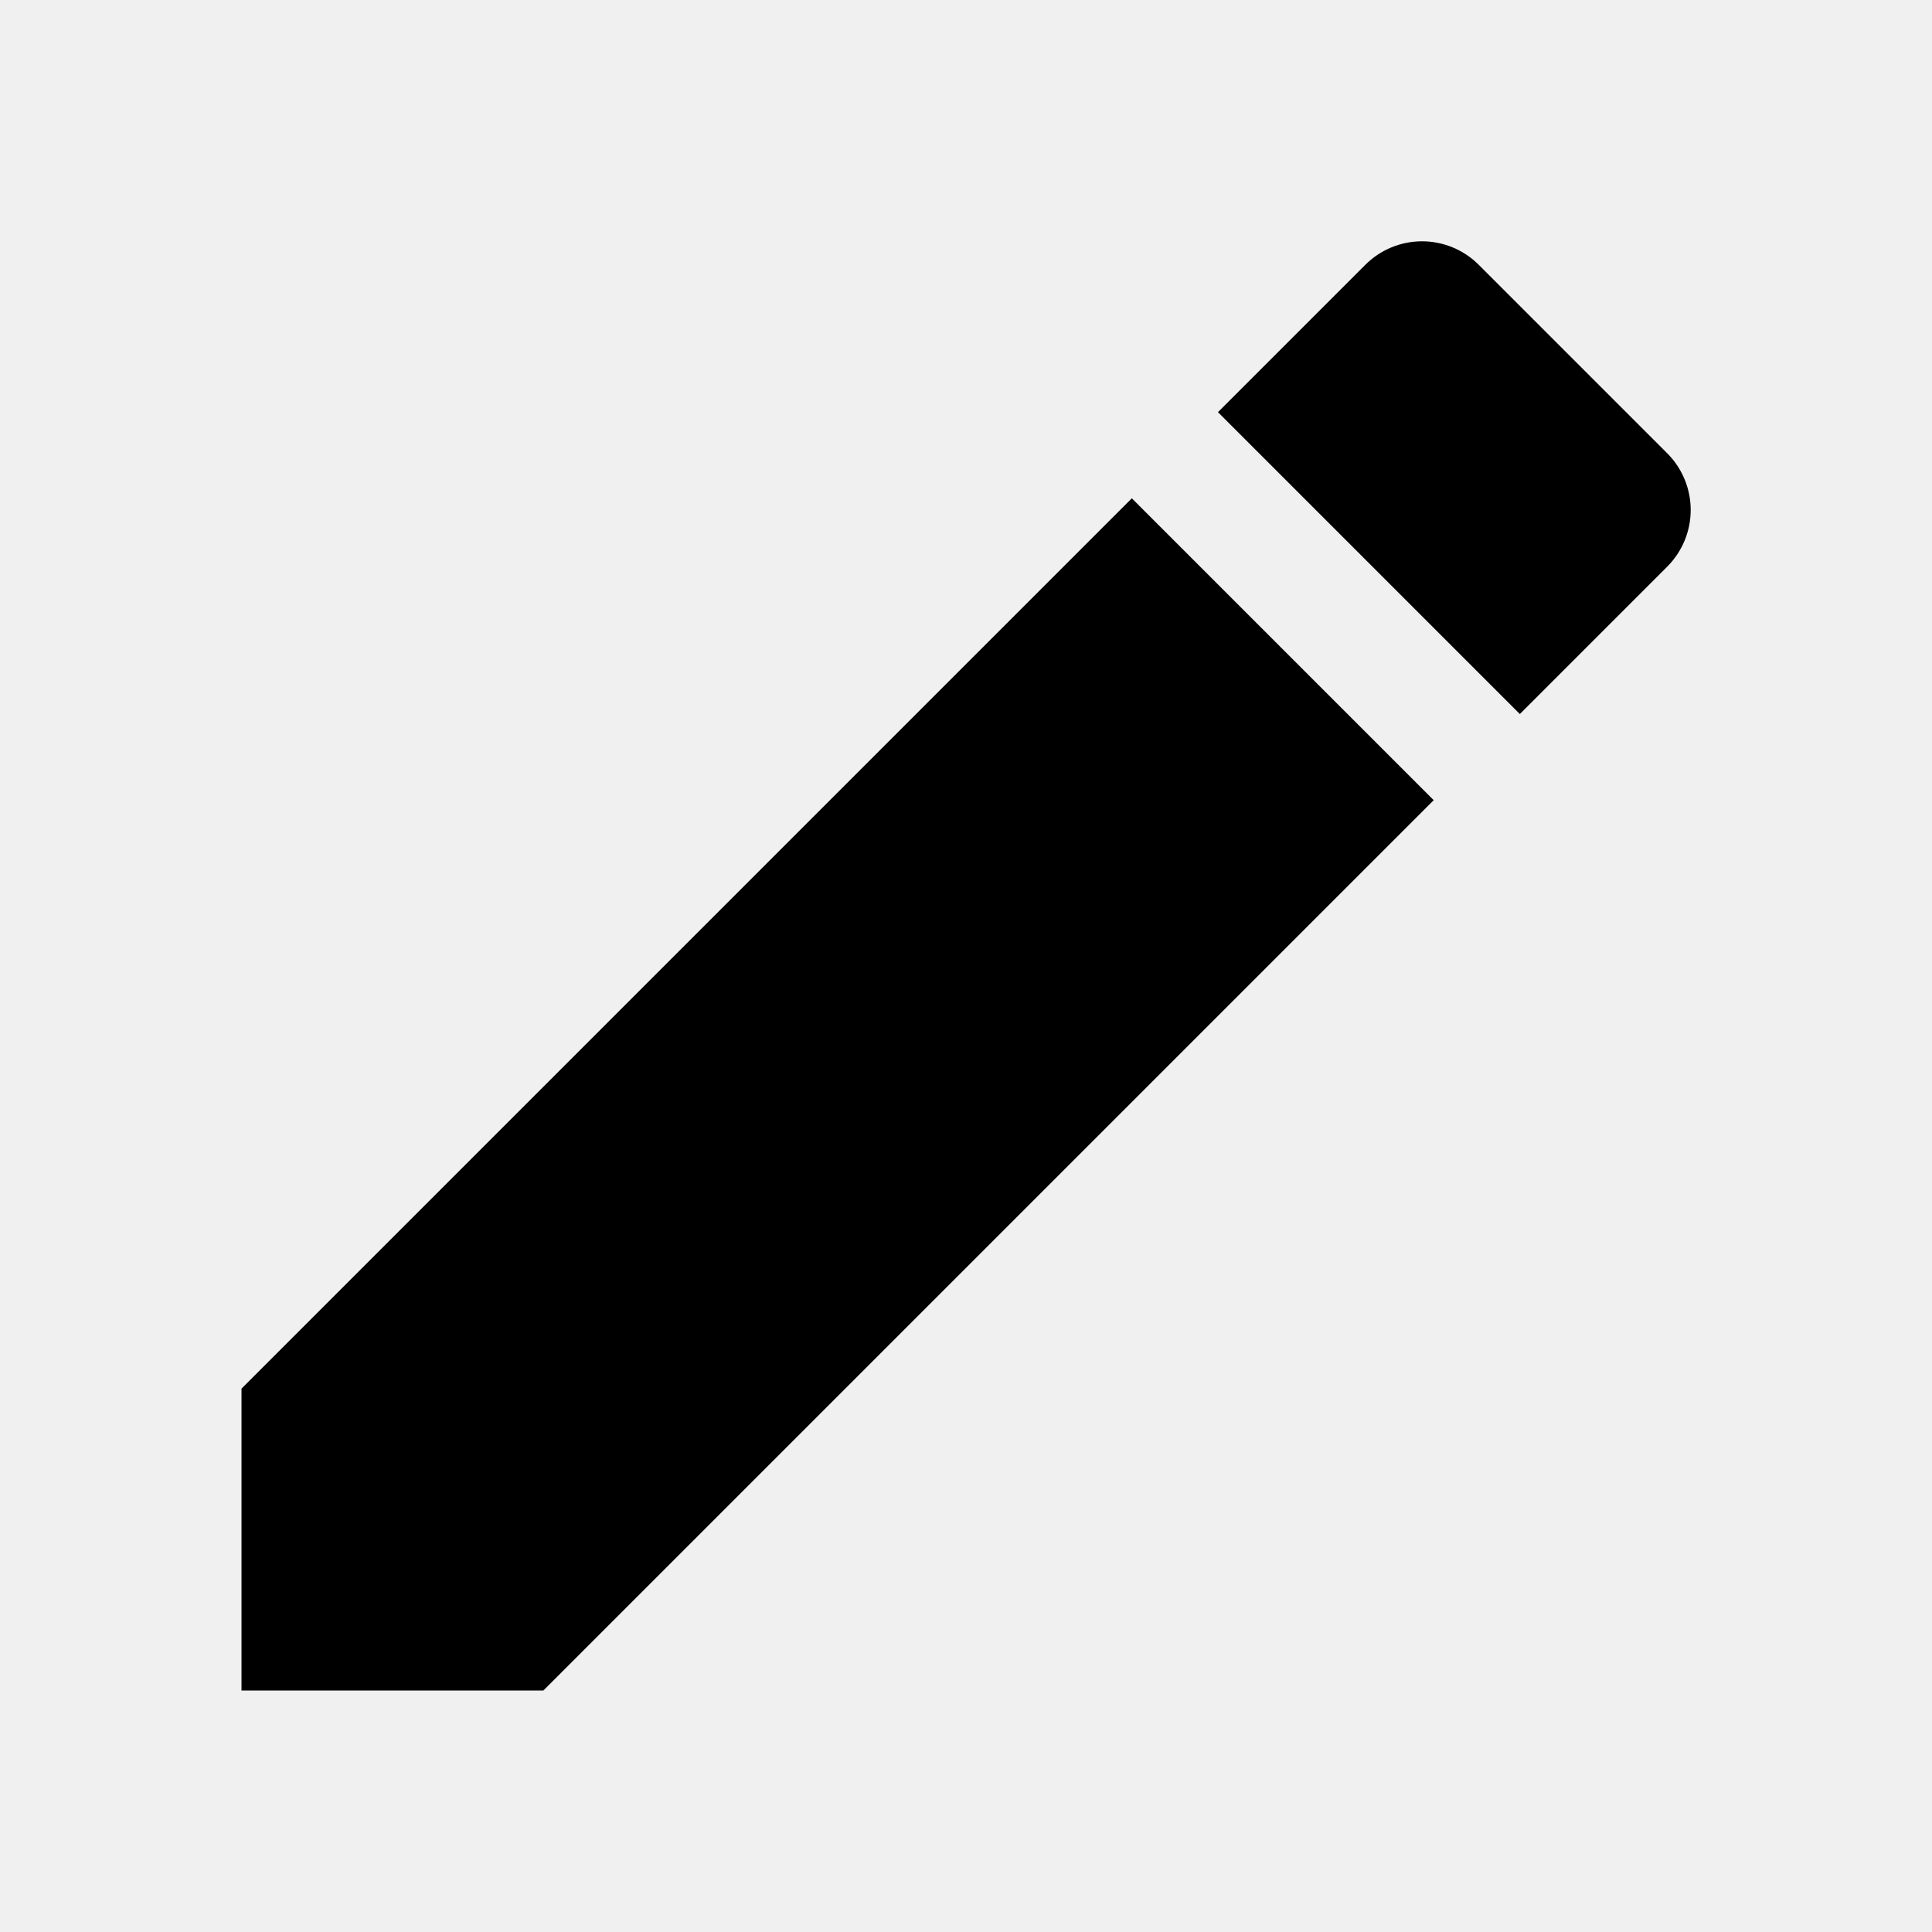
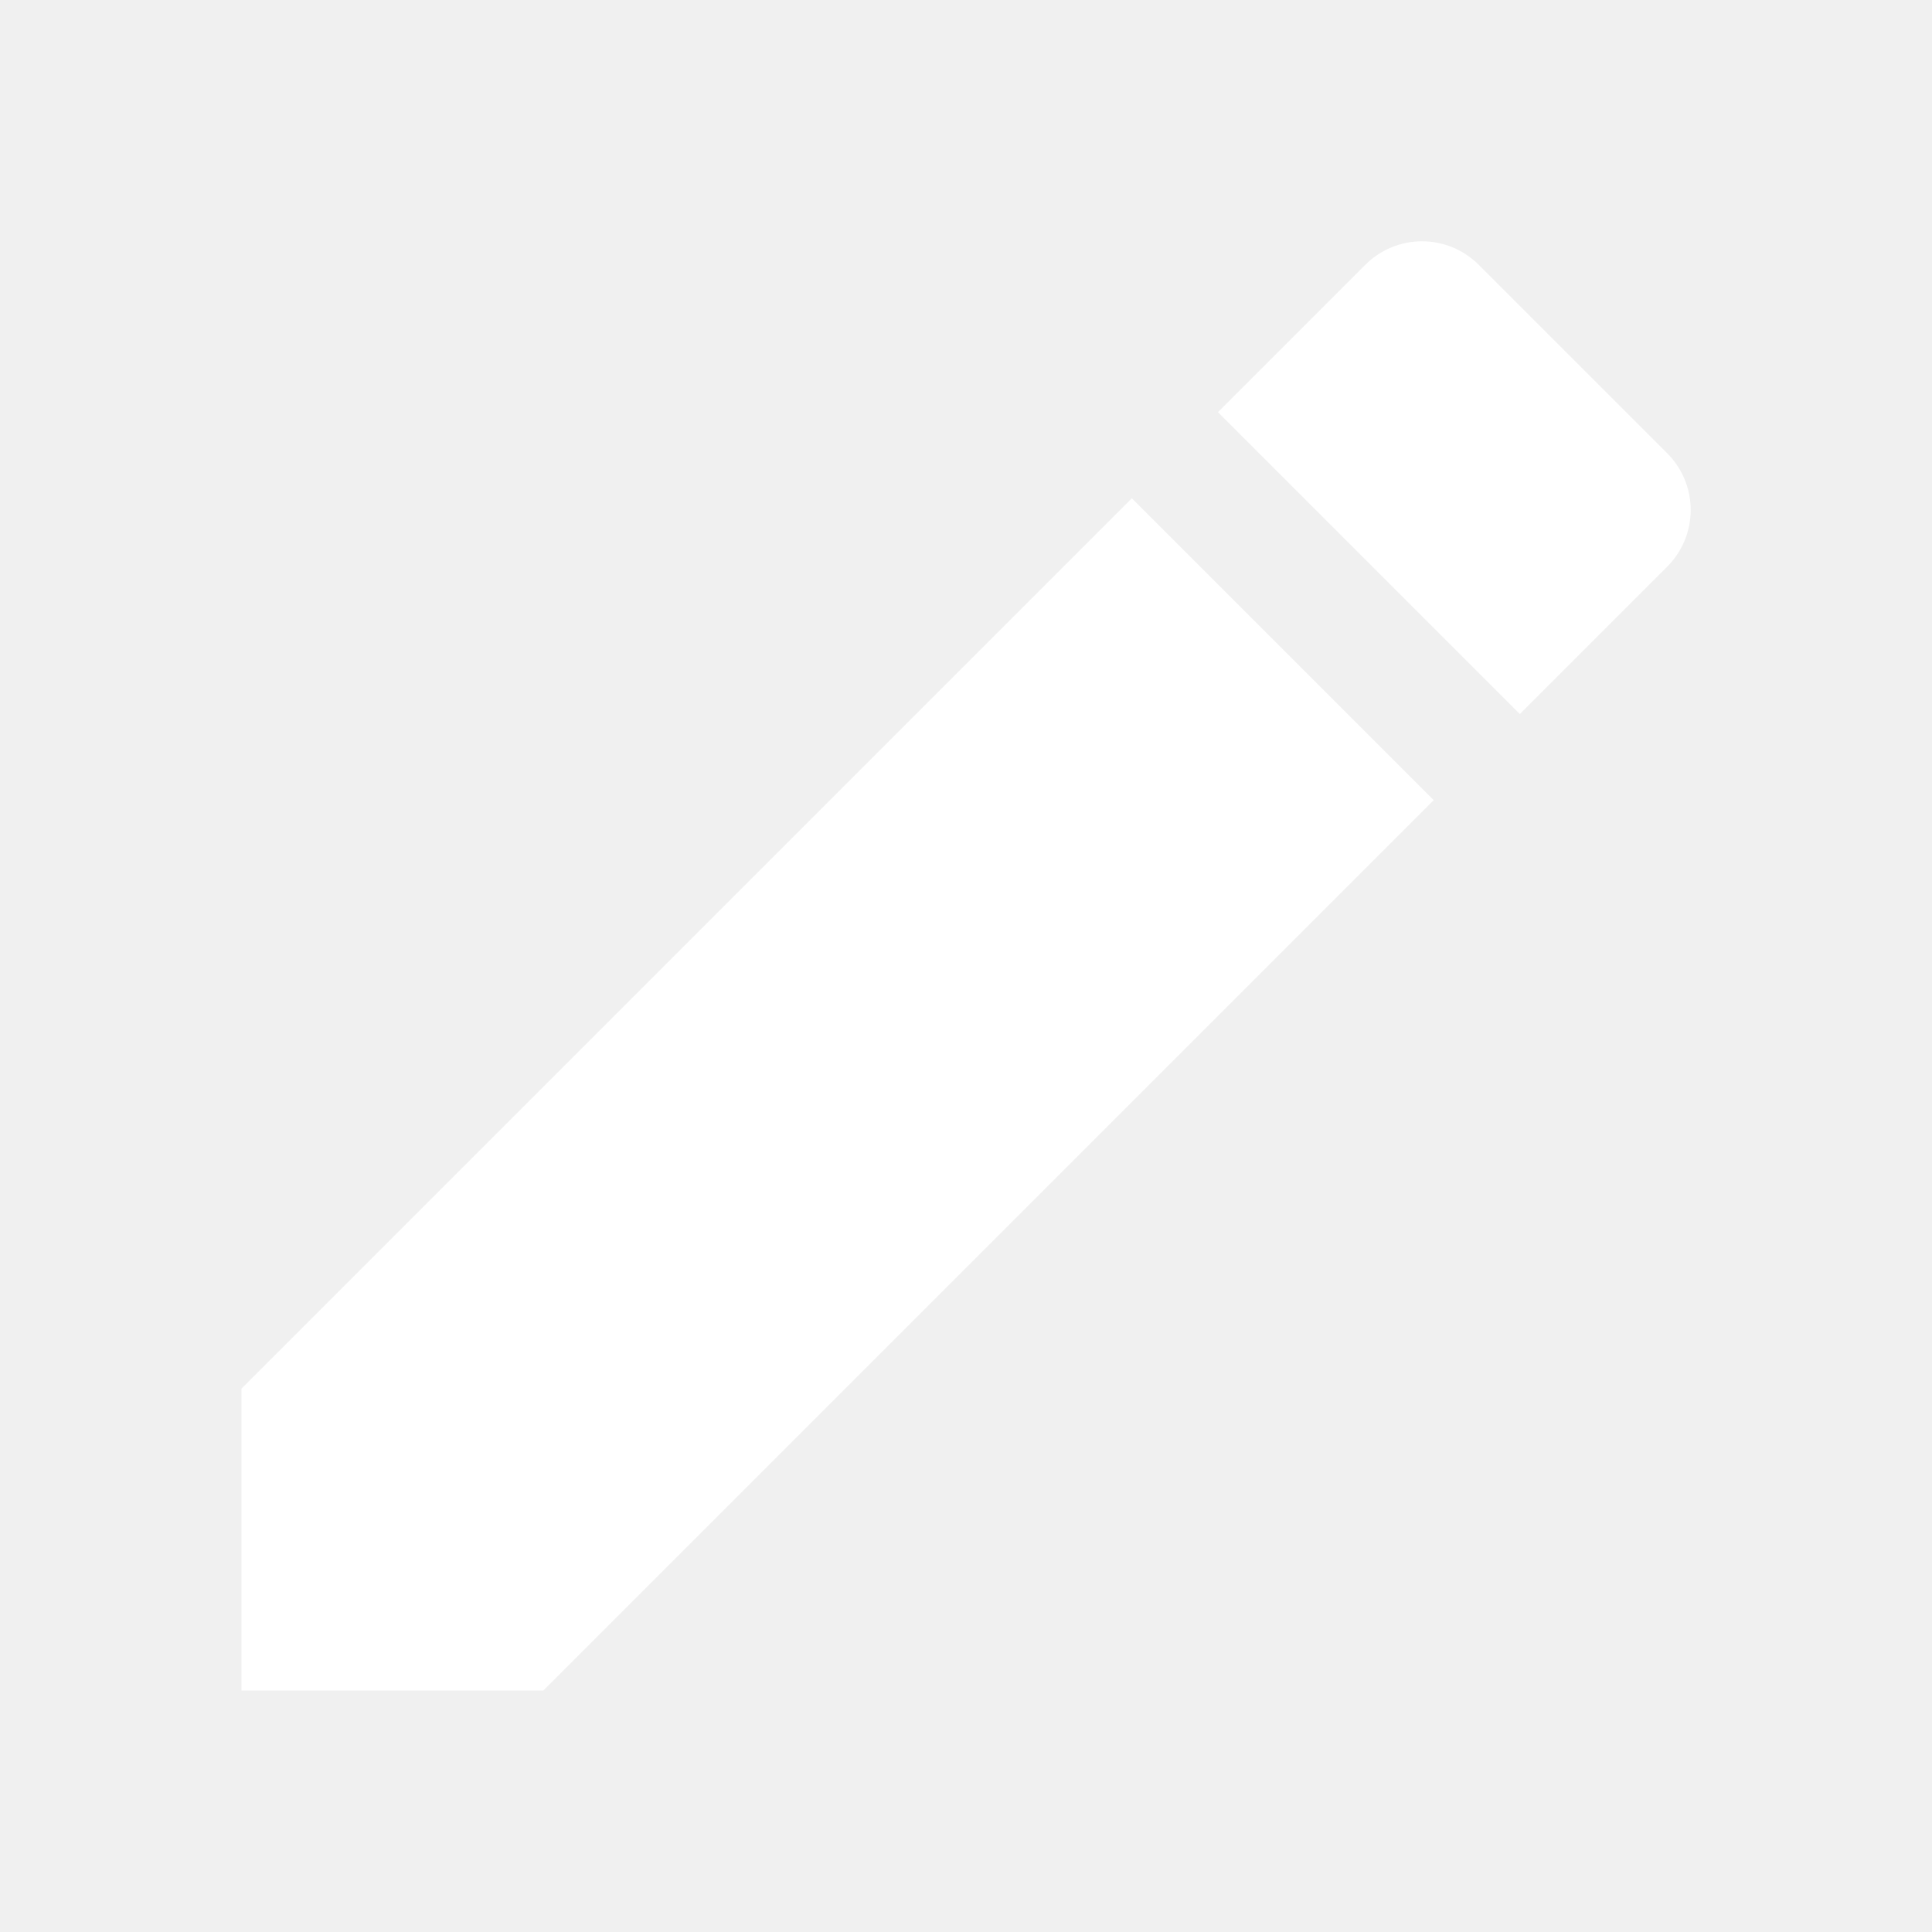
<svg xmlns="http://www.w3.org/2000/svg" width="24" height="24">
-   <path d="M3 17.25V21h3.75L17.81 9.94l-3.75-3.75L3 17.25zM20.71 7.04a.996.996 0 0 0 0-1.41l-2.34-2.34a.996.996 0 0 0-1.41 0l-1.83 1.83 3.75 3.75 1.83-1.83z" />
+   <path d="M3 17.25V21h3.75L17.81 9.94l-3.75-3.75L3 17.25zM20.71 7.04a.996.996 0 0 0 0-1.41l-2.34-2.34a.996.996 0 0 0-1.41 0l-1.83 1.83 3.75 3.75 1.83-1.83z" fill="#fff" />
  <path d="M0 0h24v24H0z" fill="none" />
</svg>
